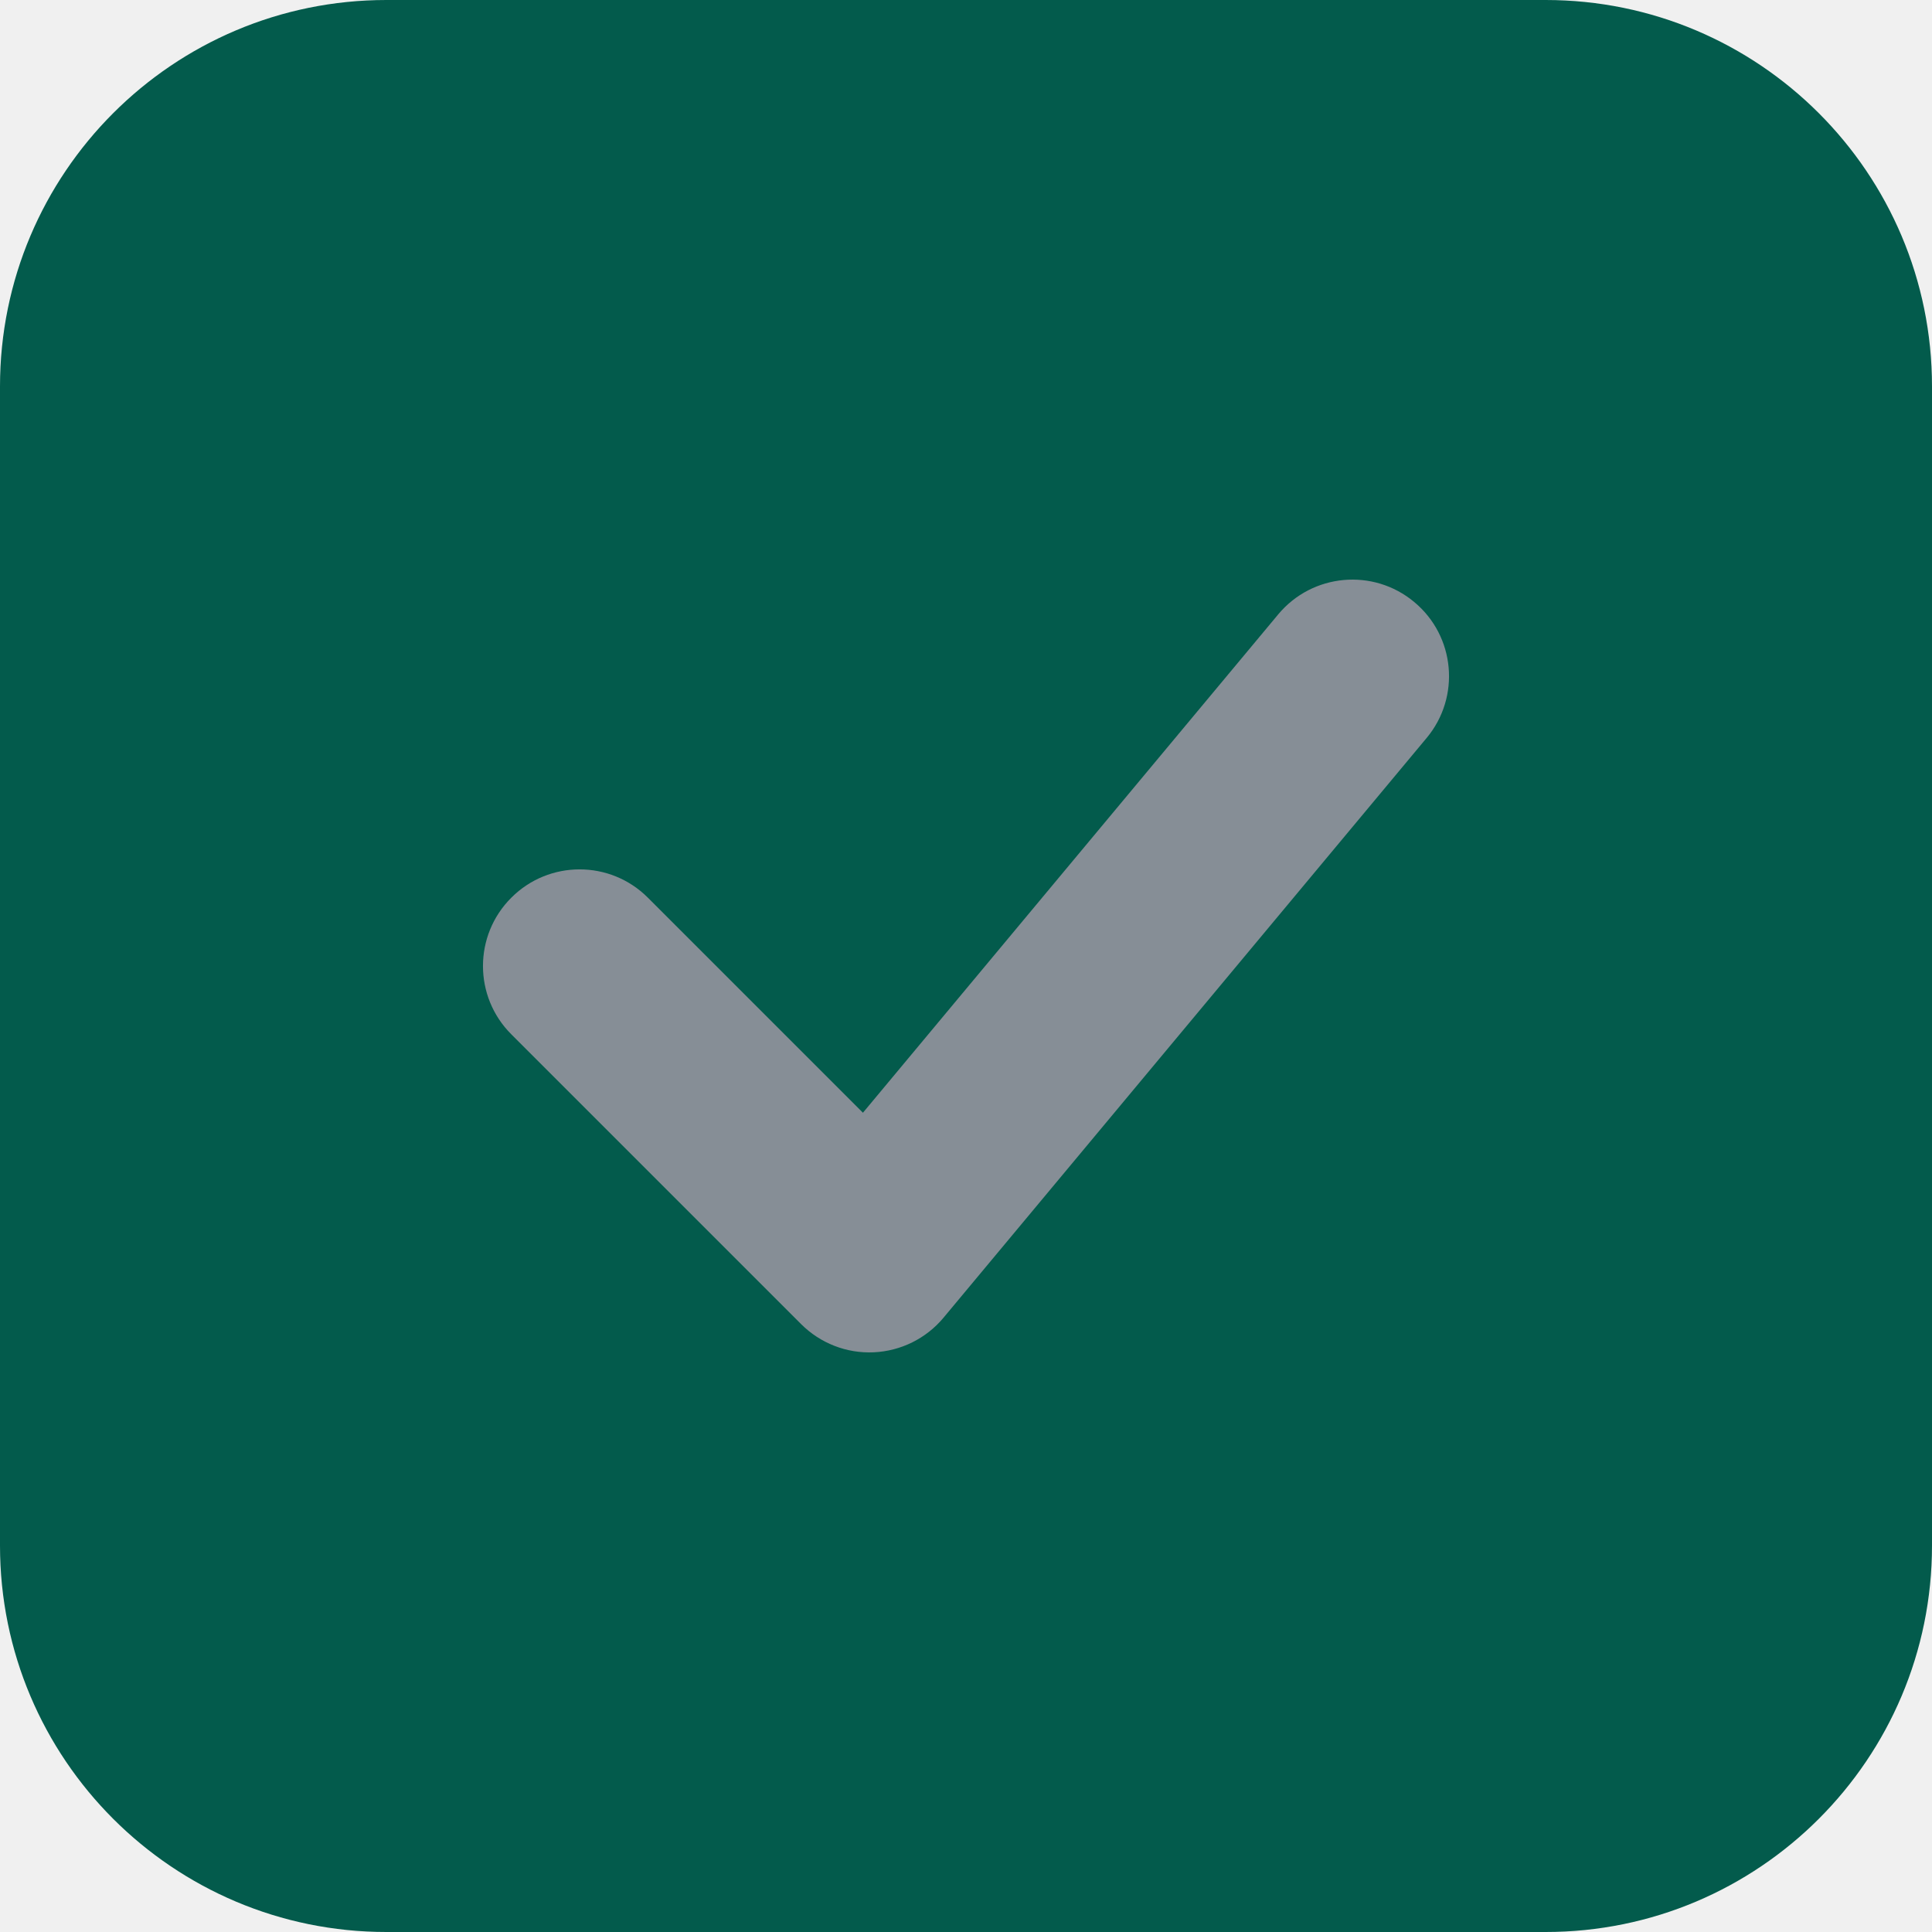
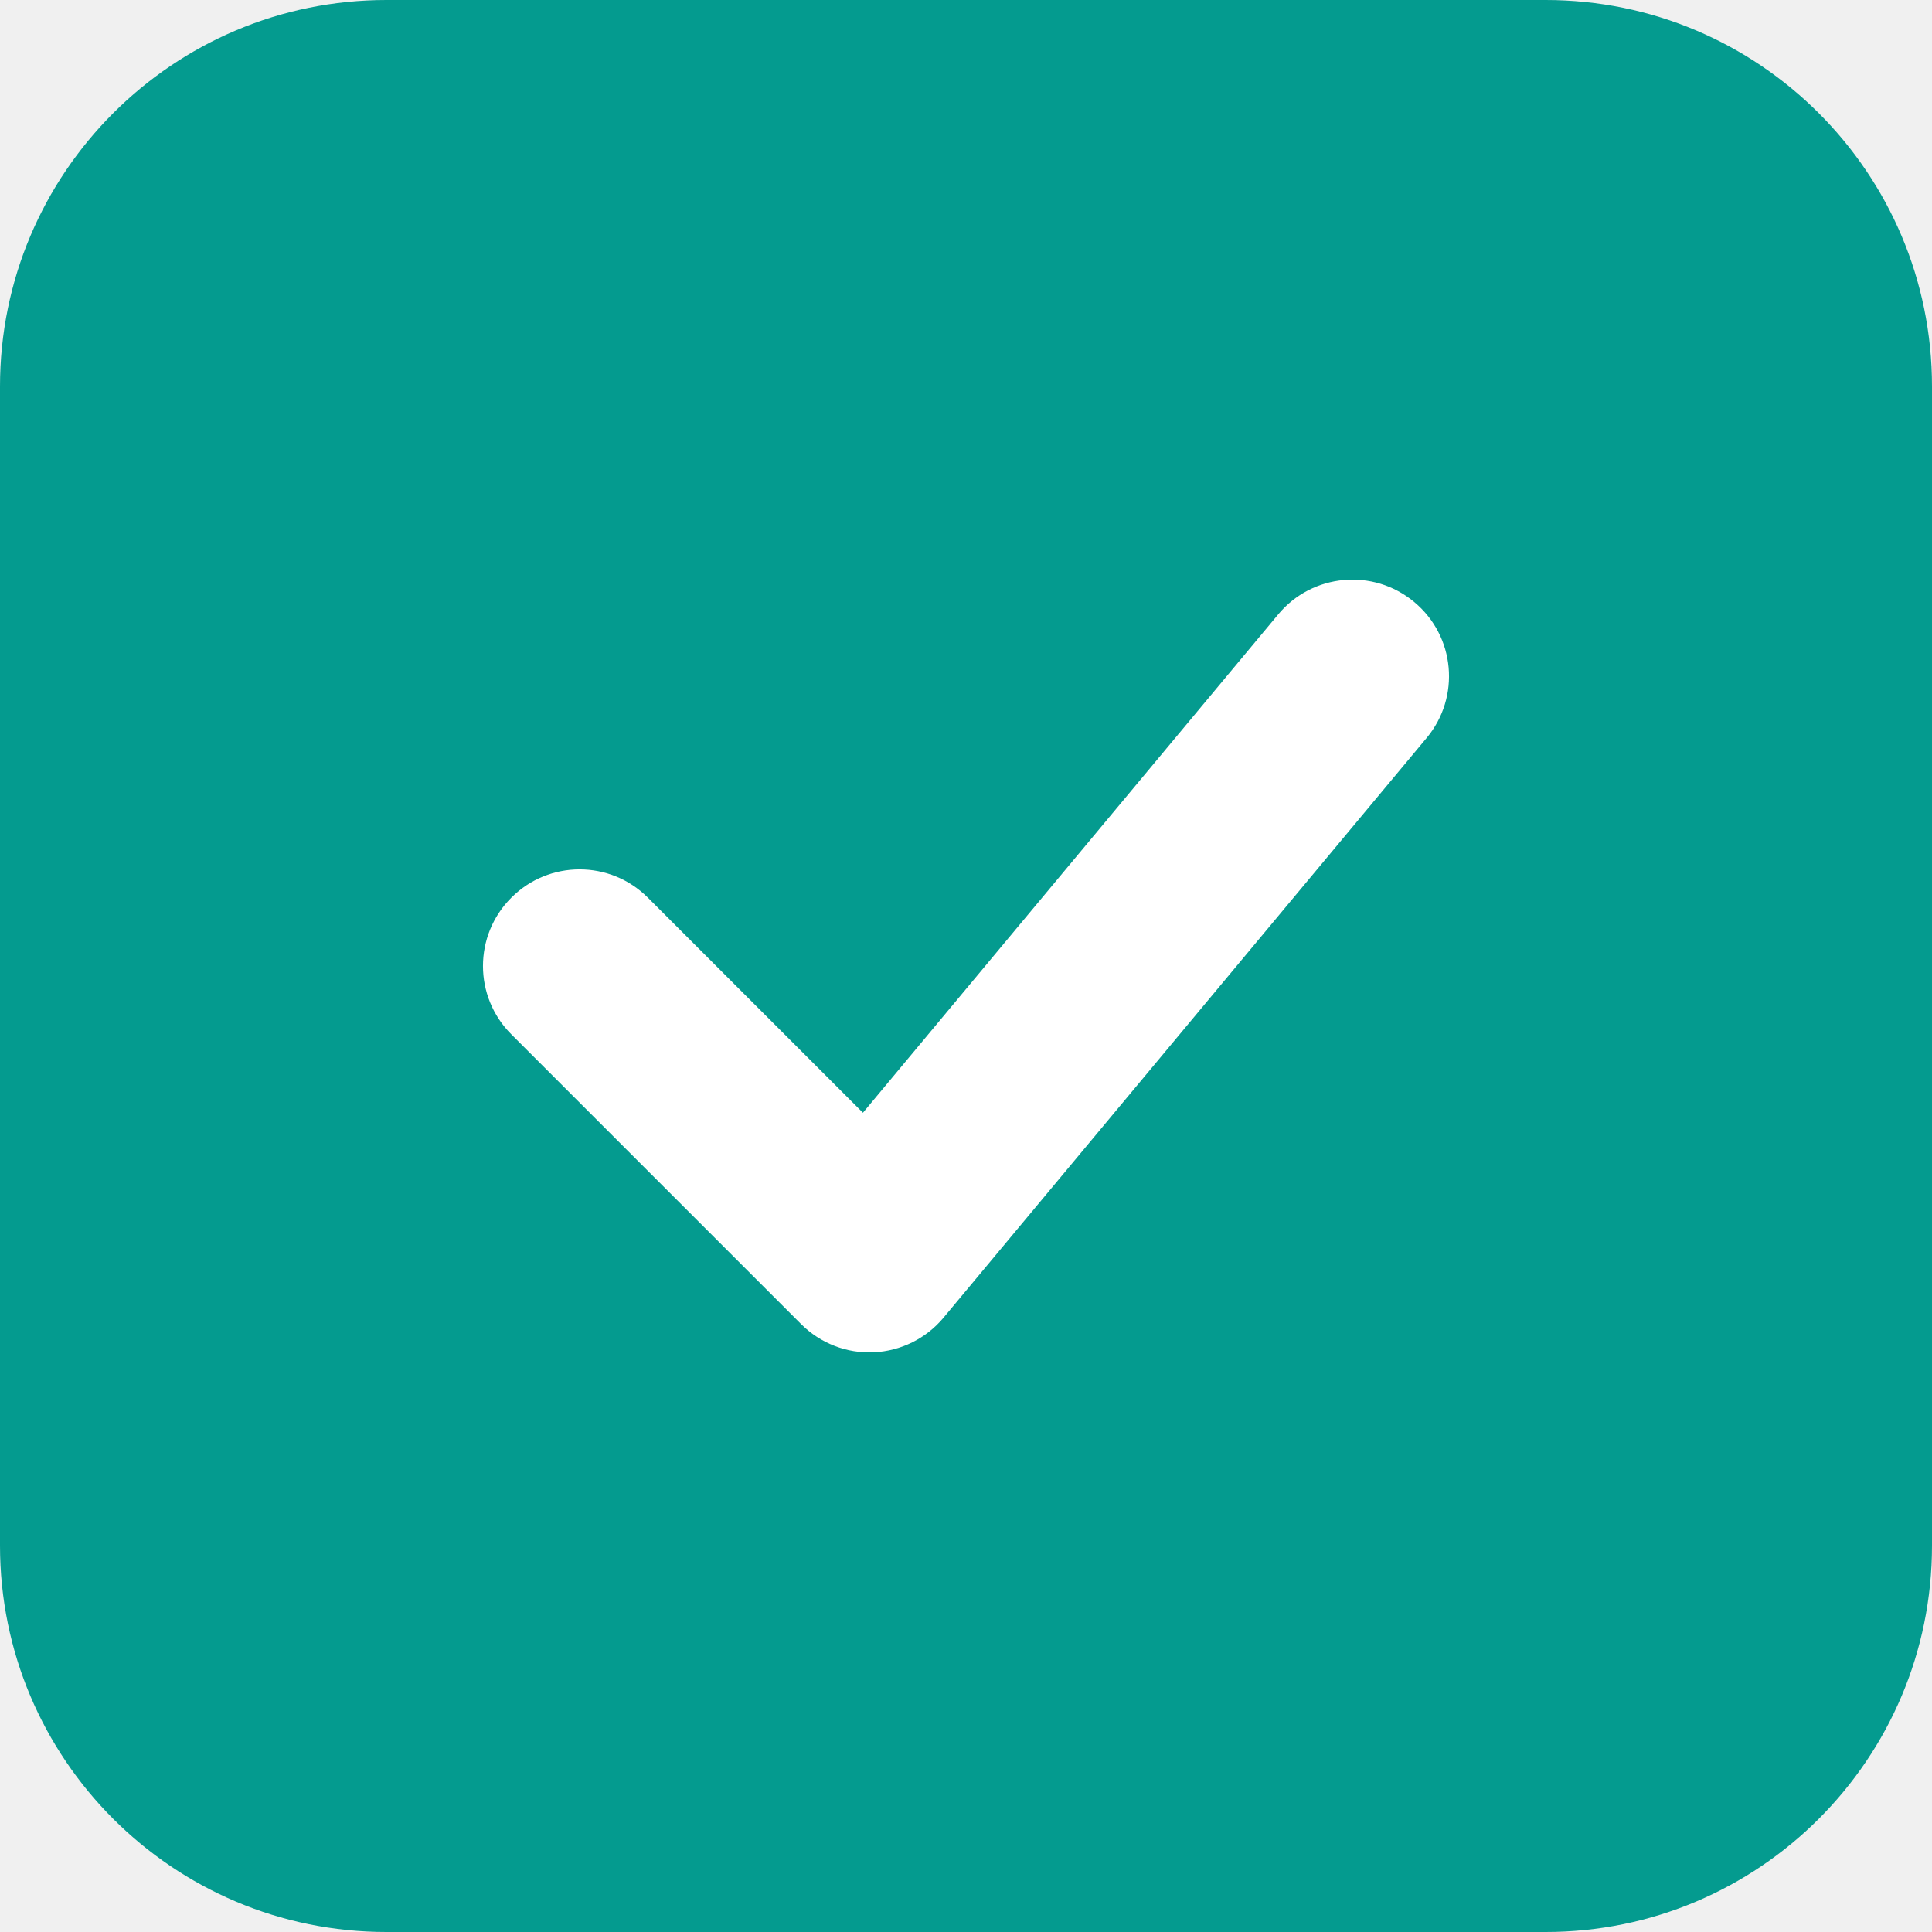
<svg xmlns="http://www.w3.org/2000/svg" width="20" height="20" viewBox="0 0 20 20" fill="none">
-   <rect width="20" height="20" rx="4" fill="#035B4C" />
-   <path fill-rule="evenodd" clip-rule="evenodd" d="M14.64 6.232C15.065 6.585 15.122 7.216 14.768 7.64L9.768 13.64C9.588 13.856 9.326 13.986 9.045 13.999C8.765 14.012 8.492 13.906 8.293 13.707L5.293 10.707C4.902 10.317 4.902 9.683 5.293 9.293C5.683 8.902 6.317 8.902 6.707 9.293L8.933 11.519L13.232 6.36C13.585 5.936 14.216 5.878 14.64 6.232Z" fill="#868E96" />
+   <rect width="20" height="20" rx="4" fill="#049B8F" />
+   <path fill-rule="evenodd" clip-rule="evenodd" d="M14.64 6.232C15.065 6.585 15.122 7.216 14.768 7.64L9.768 13.64C9.588 13.856 9.326 13.986 9.045 13.999C8.765 14.012 8.492 13.906 8.293 13.707L5.293 10.707C4.902 10.317 4.902 9.683 5.293 9.293C5.683 8.902 6.317 8.902 6.707 9.293L8.933 11.519L13.232 6.36C13.585 5.936 14.216 5.878 14.64 6.232Z" fill="white" />
</svg>
